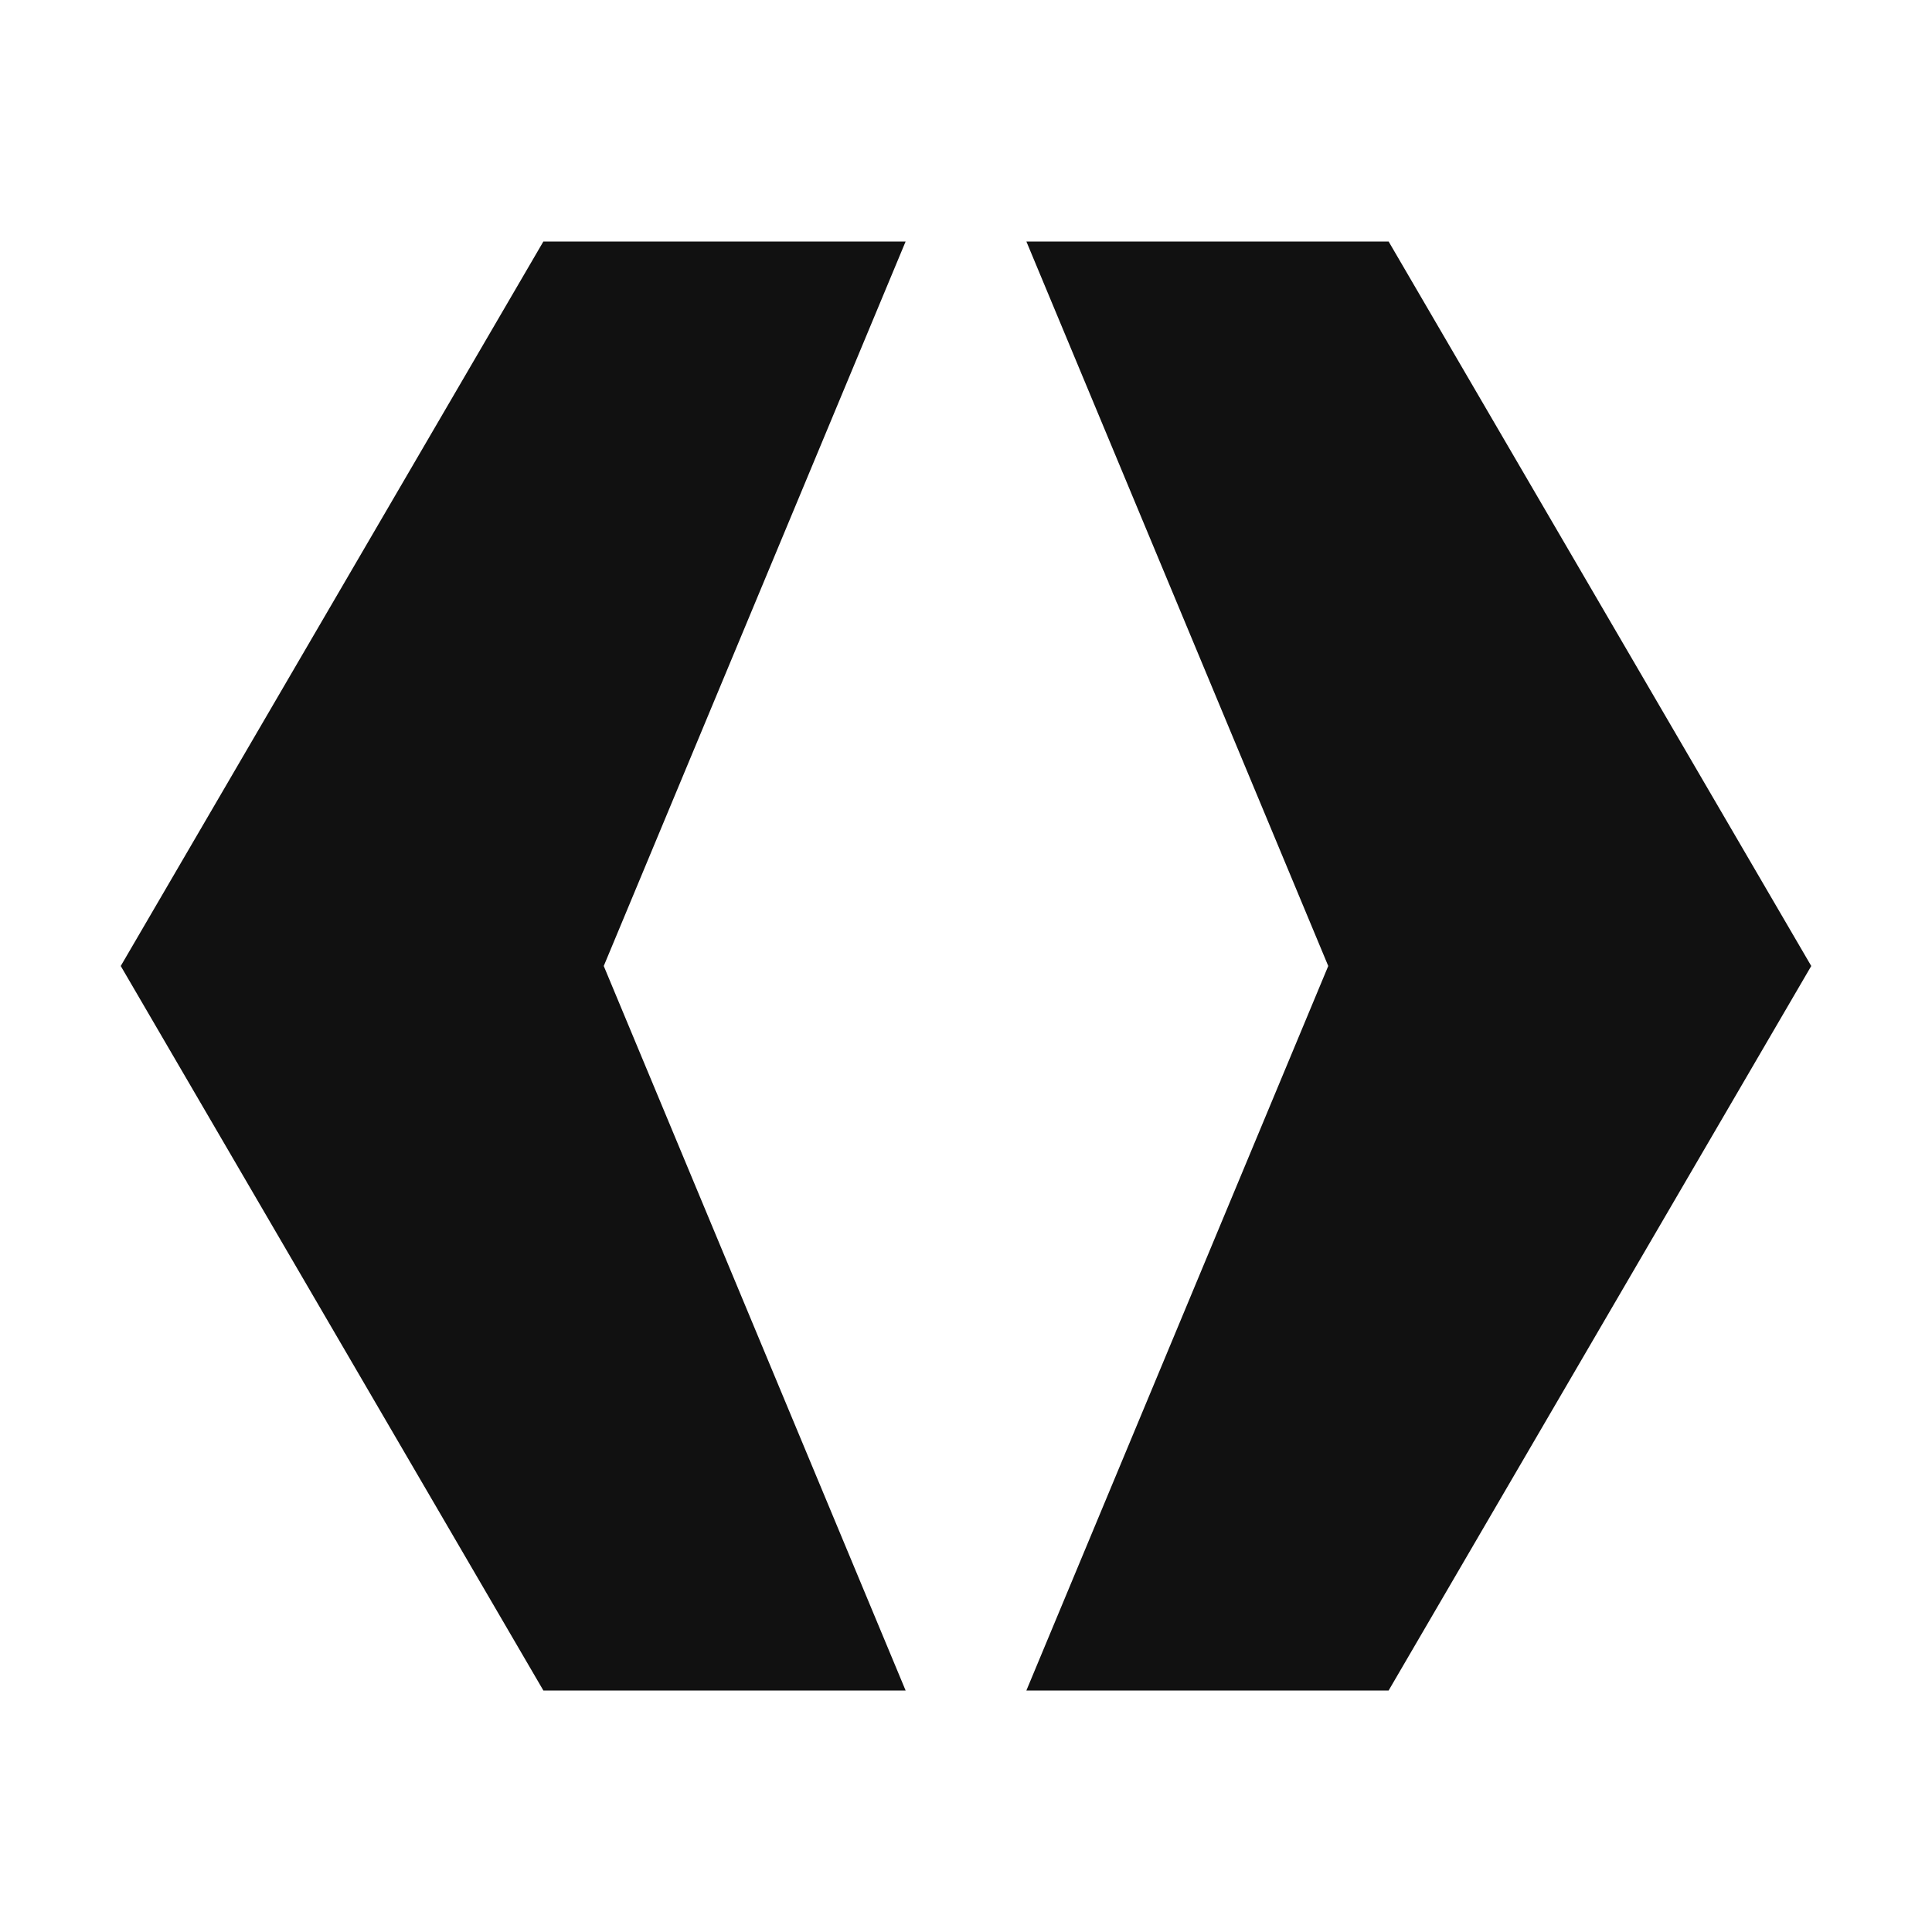
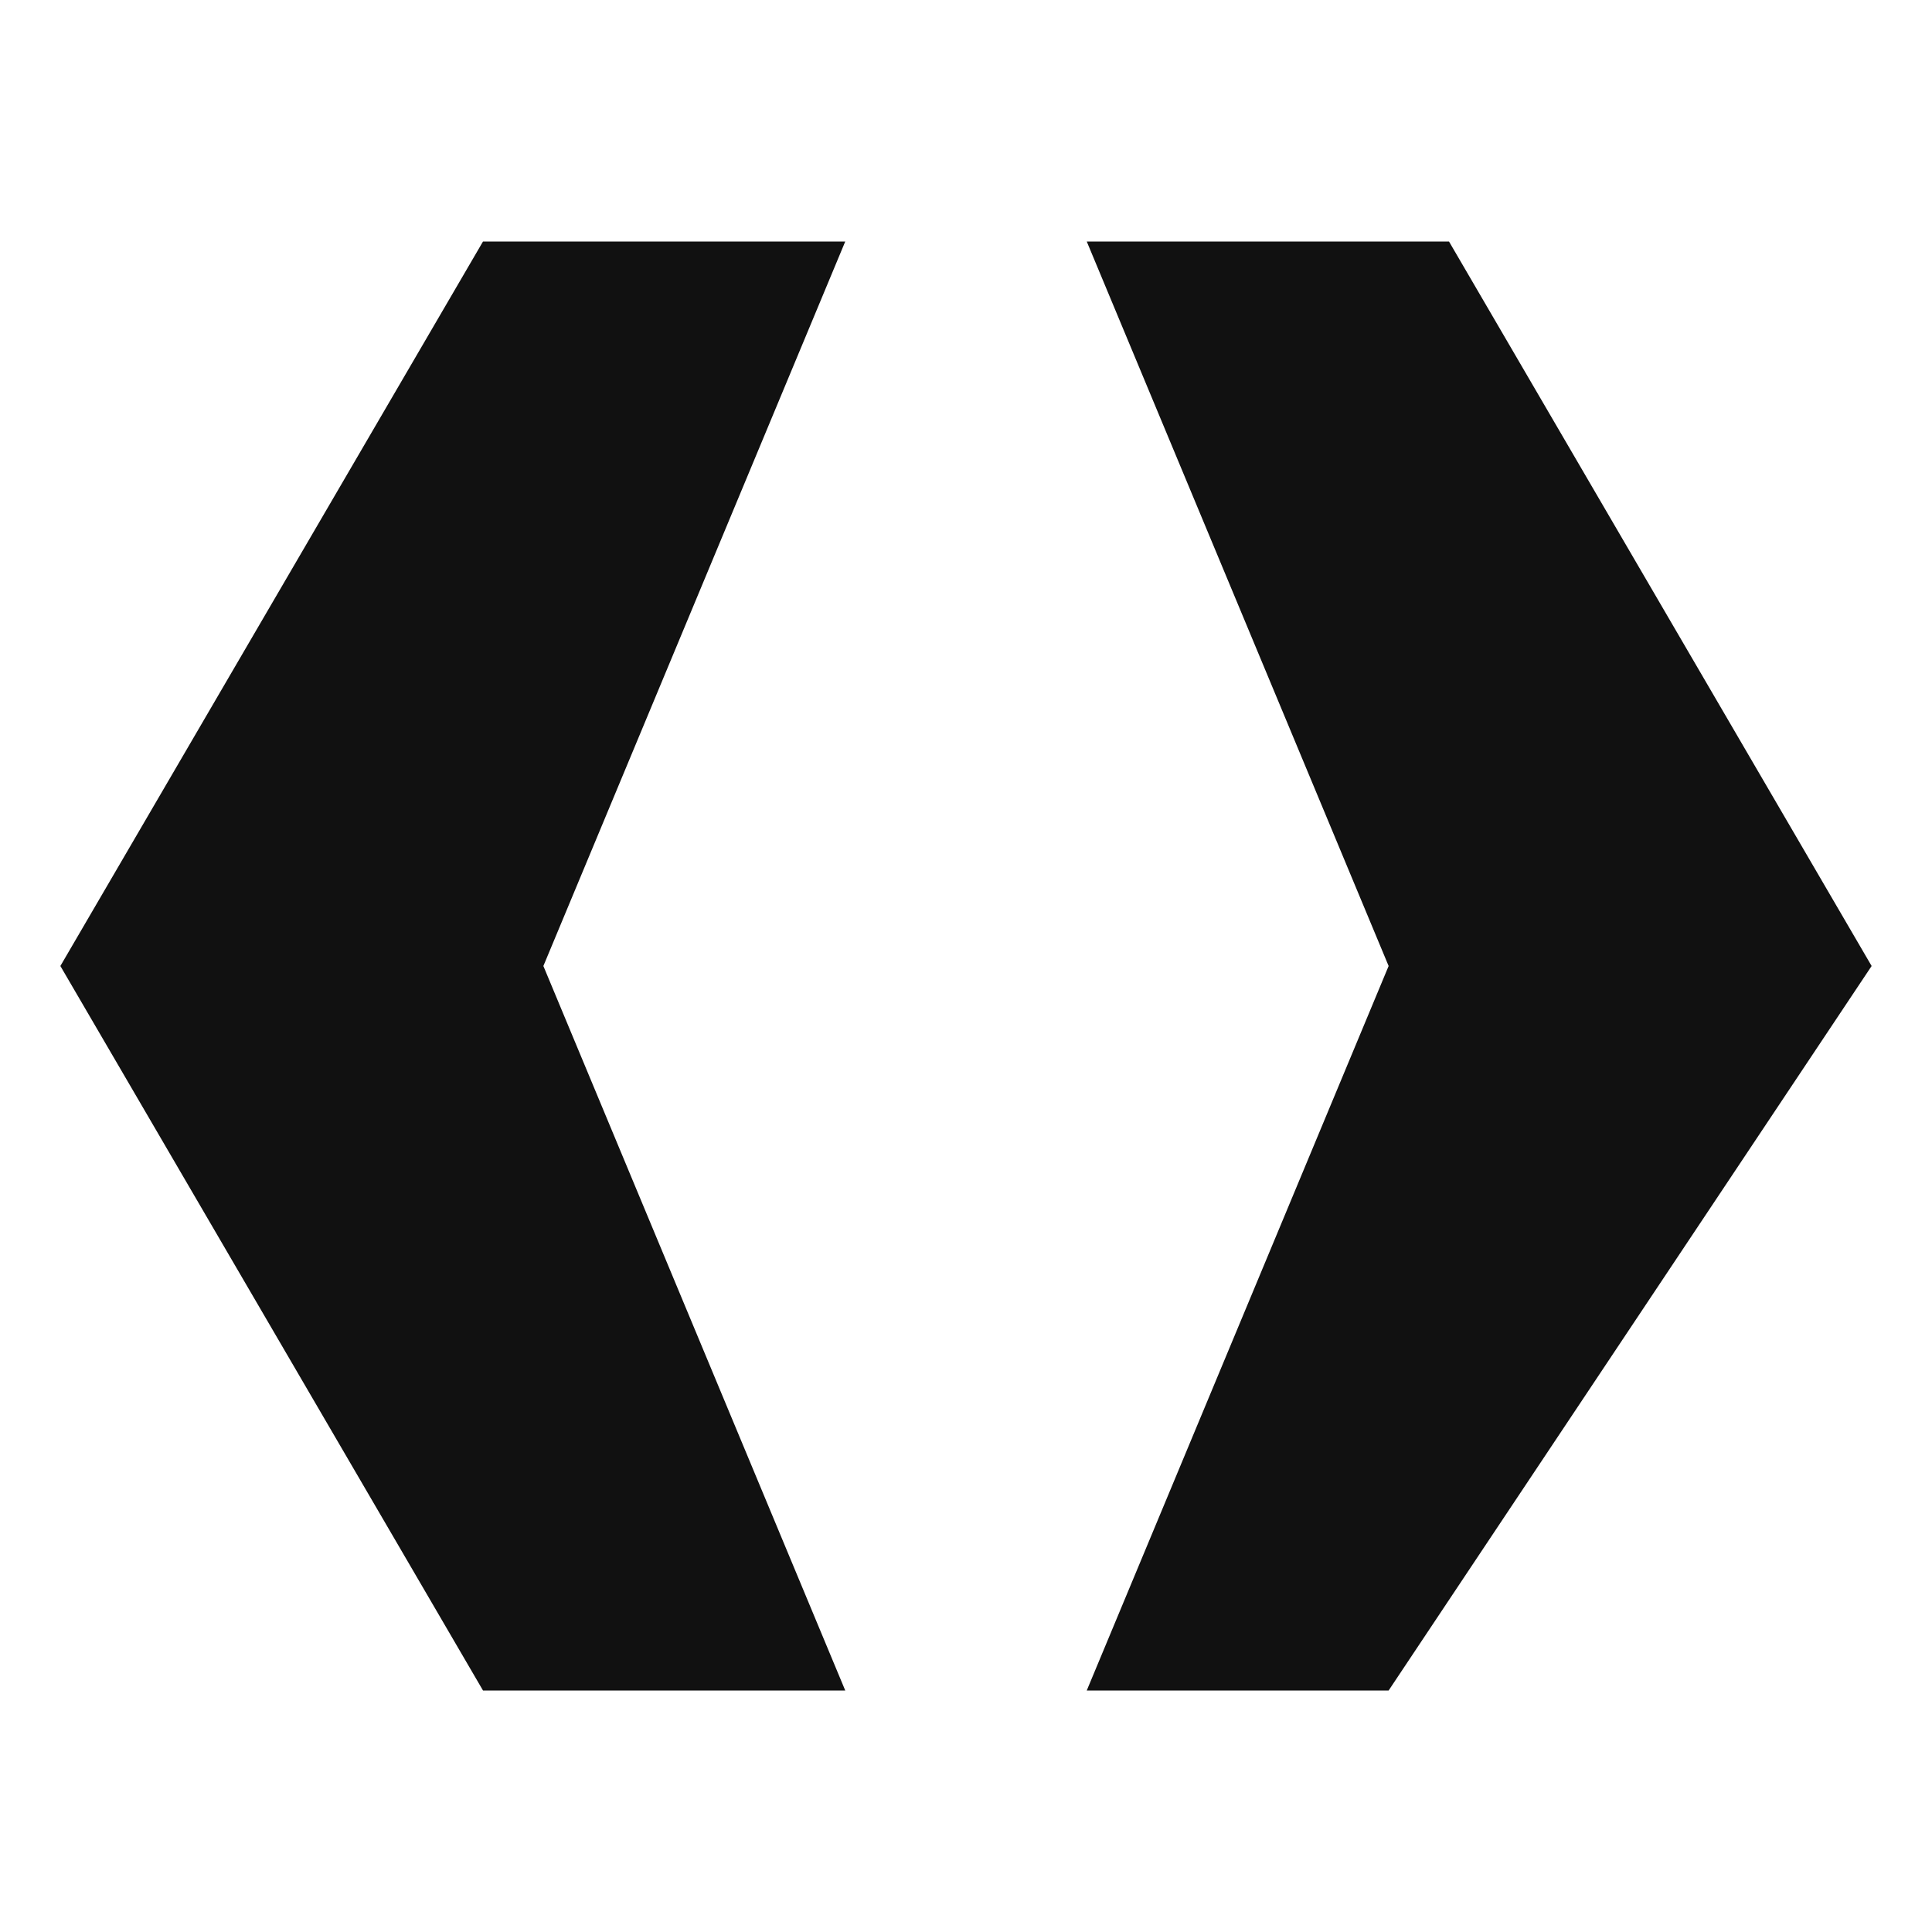
<svg xmlns="http://www.w3.org/2000/svg" viewBox="0 0 64 64" role="img" aria-label="CINEM">
  <style>
    path { fill: #111111; }
    @media (prefers-color-scheme: dark) {
      path { fill: #f4f3ef; }
    }
  </style>
-   <path d="M4 32 L18 8 H30 L20 32 L30 56 H18 Z" />
-   <path d="M60 32 L46 8 H34 L44 32 L34 56 H46 Z" />
+   <path d="M2 32 L16 8 H28 L18 32 L28 56 H16 Z" />
+   <path d="M62 32 L48 8 H36 L46 32 L36 56 H46 Z" />
</svg>
